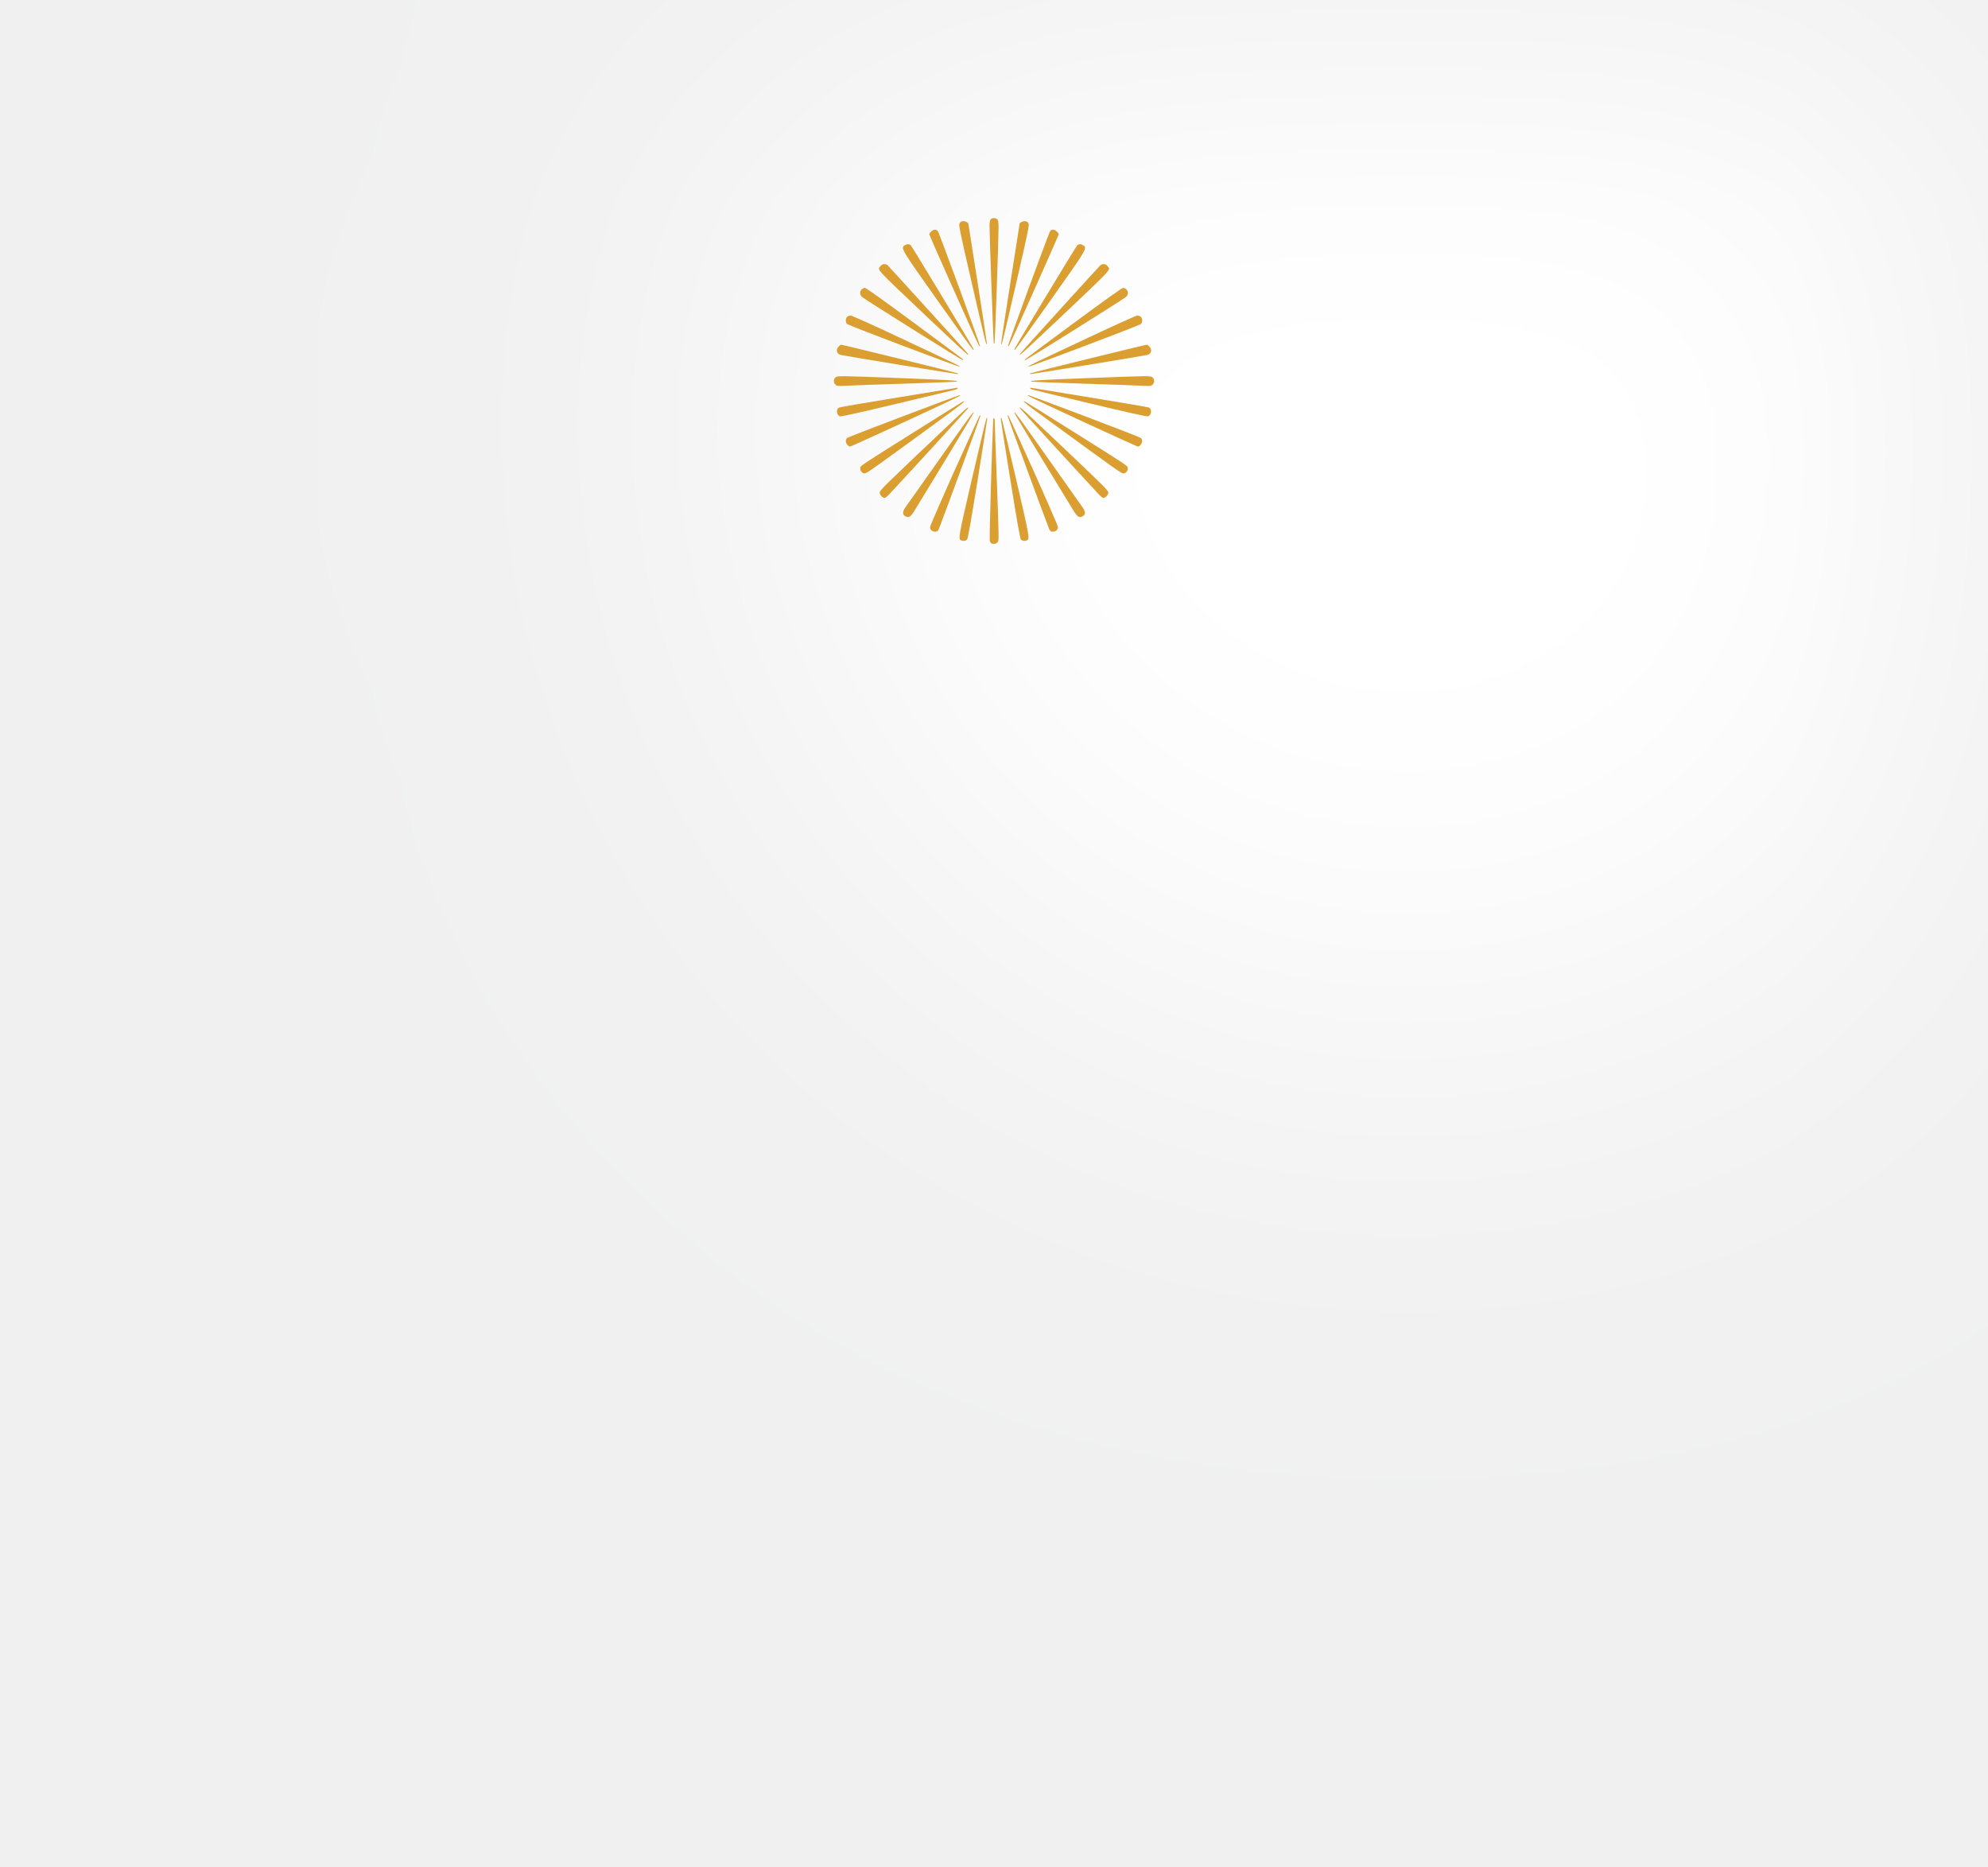
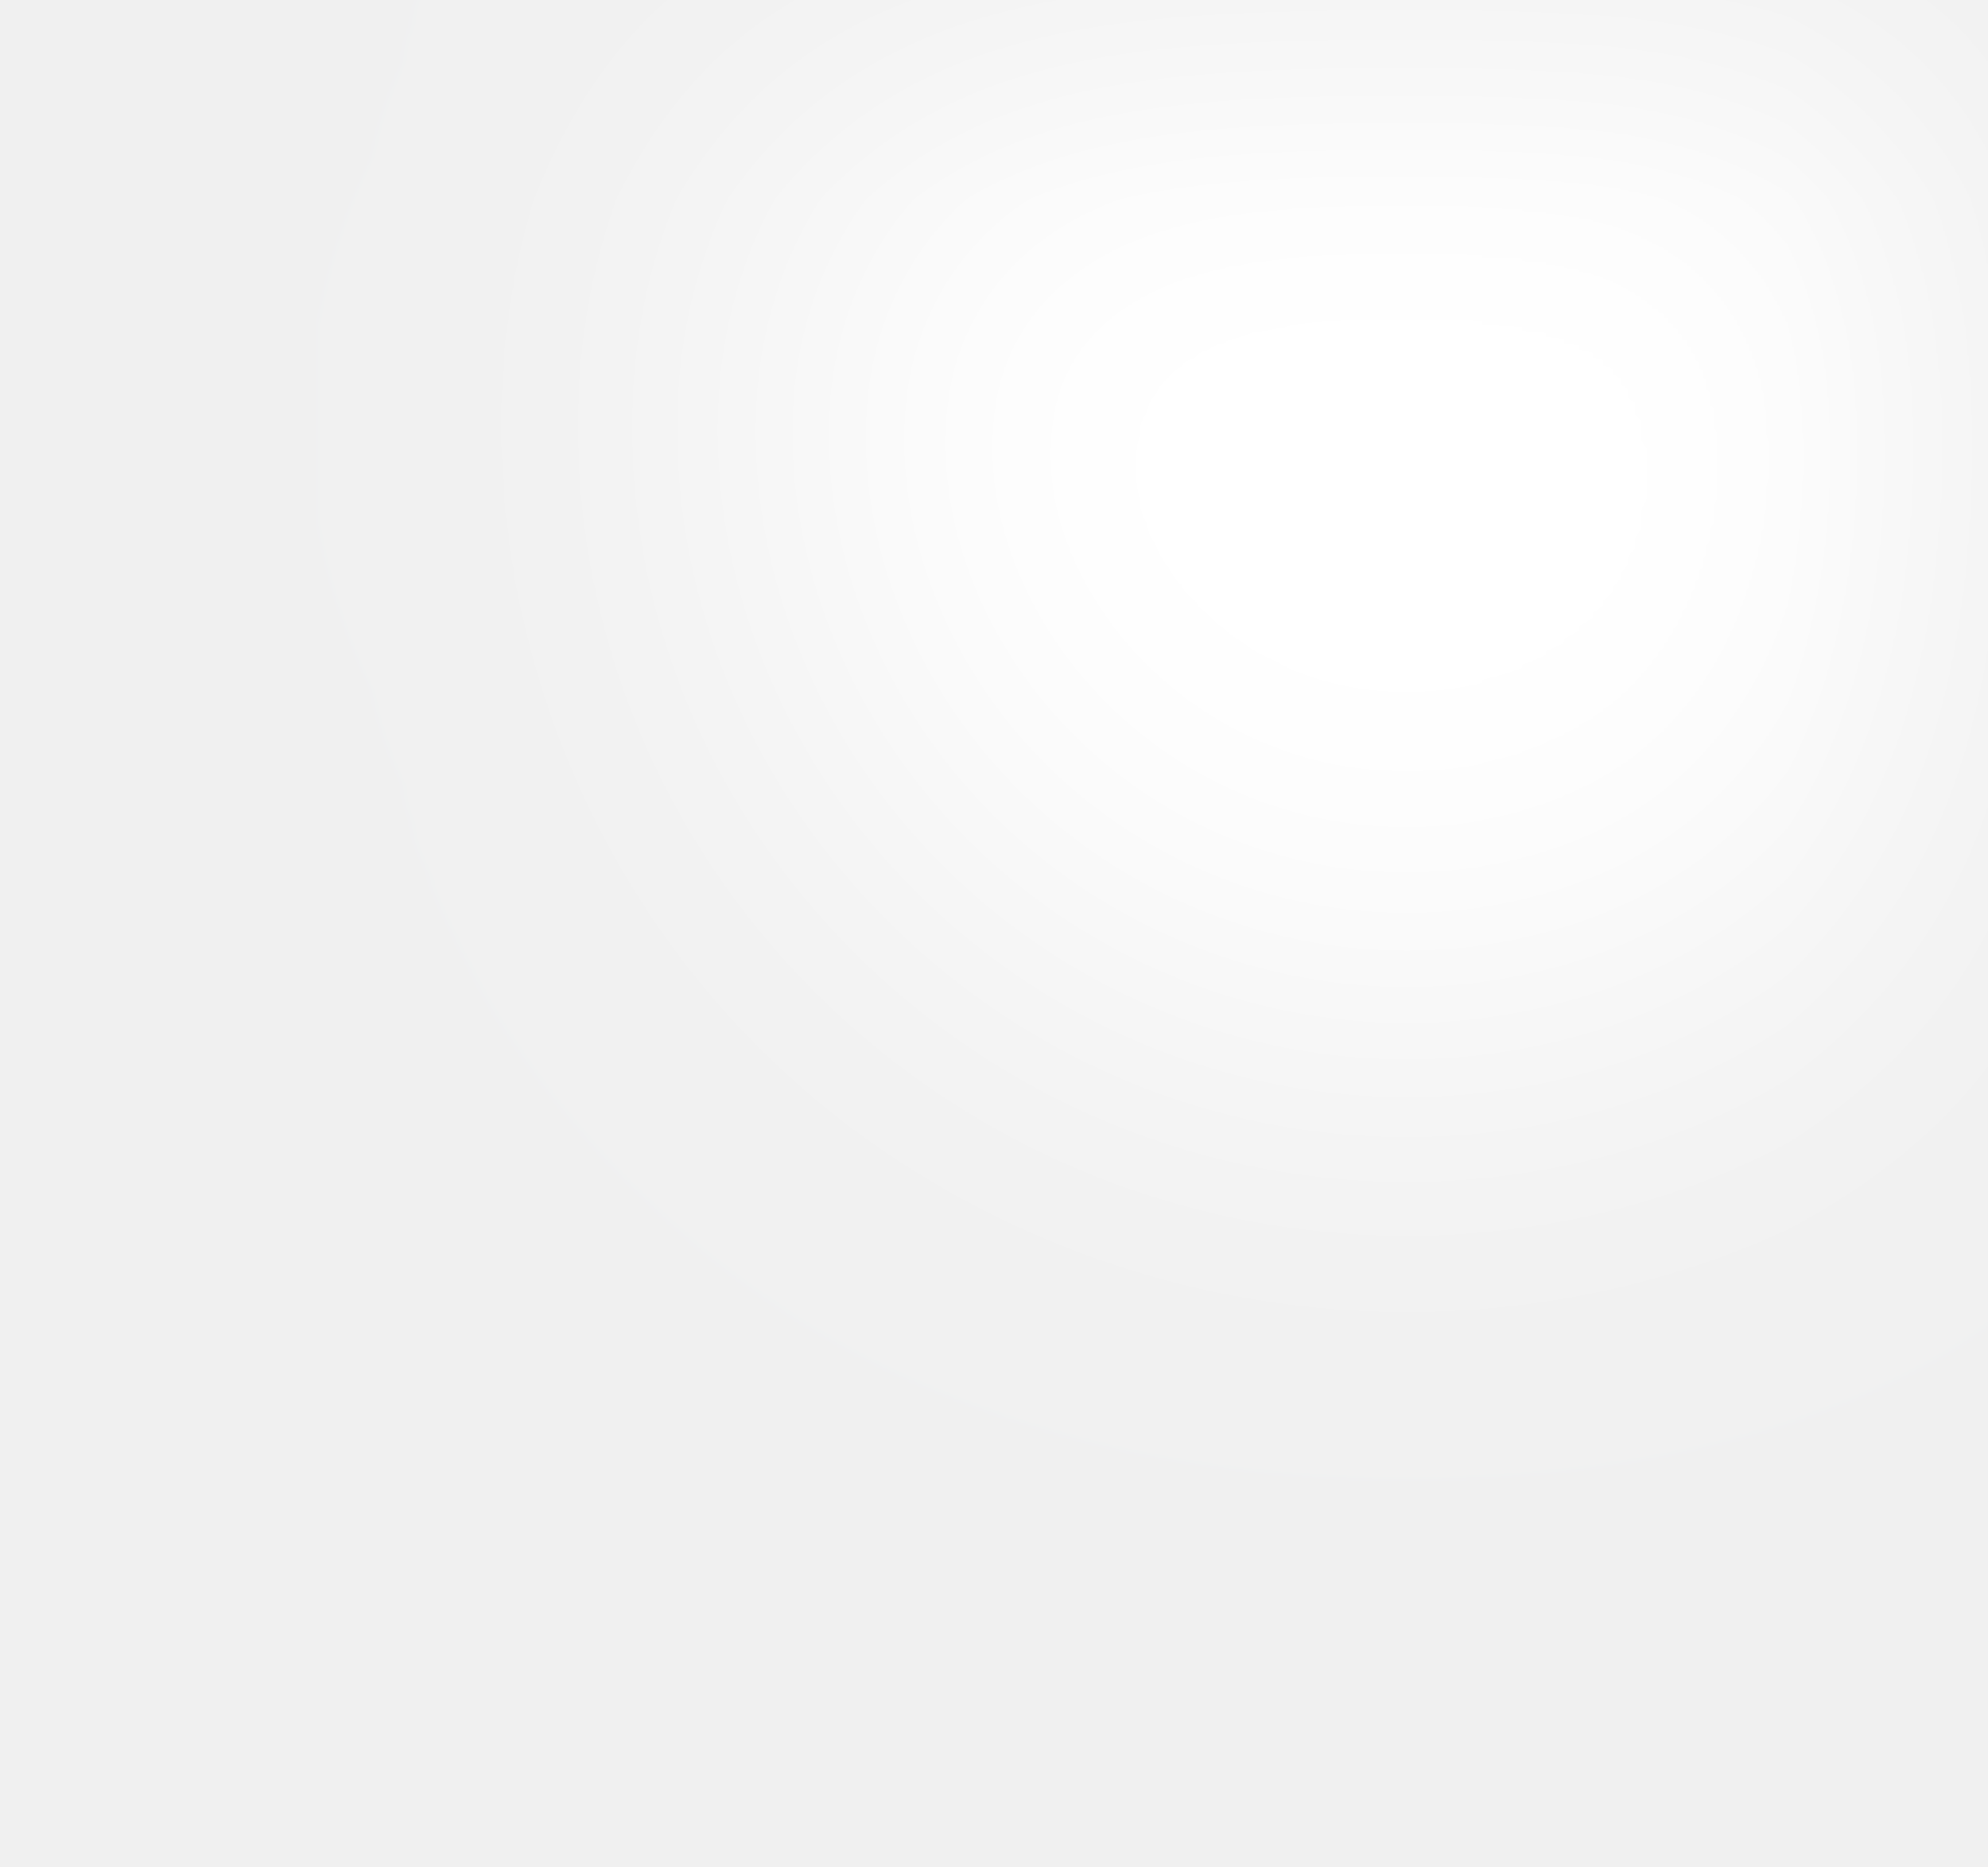
<svg xmlns="http://www.w3.org/2000/svg" width="720" height="676" viewBox="0 0 720 676" fill="none">
-   <g clip-path="url(#clip0_461_5)">
+   <g clip-path="url(#clip0_1688_613)">
    <g opacity="0.02">
      <path d="M360.119 242.069C361.561 242.069 362.523 247.835 362.523 254.562C362.523 261.533 365.168 338.173 368.534 424.663C376.228 630.082 376.228 625.517 370.938 631.284C366.61 636.088 356.512 637.531 351.222 634.167C349.779 633.205 347.375 629.601 346.413 626.478C344.731 622.134 354.109 310.06 357.475 244.952C357.715 243.511 358.917 242.069 360.119 242.069Z" fill="white" />
      <path d="M336.32 240.867C337.281 239.667 338.243 241.108 338.243 244.471C338.243 247.594 324.539 332.886 307.949 434.034C286.551 564.009 276.692 619.269 274.047 622.154C270.2 626.478 262.506 627.68 255.294 625.038C244.955 620.953 245.436 618.07 290.637 427.547C314.681 326.159 335.117 242.309 336.32 240.867Z" fill="white" />
      <path d="M381.757 244.471C381.757 241.108 382.719 239.667 383.68 240.867C384.883 242.309 405.319 326.159 429.363 427.547C474.564 618.07 475.045 620.953 464.707 625.038C457.494 627.68 449.8 626.478 445.953 622.154C443.308 619.267 433.448 564.006 412.051 434.034C395.461 332.886 381.757 247.594 381.757 244.471Z" fill="white" />
      <path d="M314.439 233.42C315.641 232.7 316.604 233.419 316.604 234.861C316.604 237.744 191.582 570.732 184.366 587.557C180.279 596.686 179.076 597.648 171.624 597.648C162.247 597.648 155.514 591.641 155.514 583.232C155.514 580.109 190.857 500.344 233.894 406.163C277.156 311.777 313.452 234.197 314.439 233.42Z" fill="white" />
      <path d="M403.396 234.861C403.396 233.42 404.359 232.7 405.561 233.42C406.548 234.197 442.844 311.777 486.106 406.163C529.143 500.344 564.486 580.109 564.486 583.232C564.486 591.641 557.753 597.648 548.376 597.648C540.924 597.648 539.721 596.686 535.634 587.557C528.418 570.73 403.396 237.744 403.396 234.861Z" fill="white" />
      <path d="M185.568 370.606C286.066 231.262 294.964 219.245 294.965 224.77C294.965 226.211 254.814 292.283 205.765 371.087C156.478 450.129 111.518 522.684 105.505 532.298C93.483 551.518 86.99 555.363 76.411 549.357C66.794 544.072 67.035 534.701 76.892 521.247C81.462 514.999 130.269 447.247 185.568 370.606Z" fill="white" />
      <path d="M425.035 224.77C425.036 219.245 433.935 231.262 534.432 370.606C589.73 447.246 638.538 514.998 643.108 521.247C652.965 534.701 653.206 544.072 643.589 549.357C633.01 555.363 626.517 551.518 614.495 532.298C608.482 522.684 563.522 450.128 514.235 371.087C465.187 292.283 425.035 226.211 425.035 224.77Z" fill="white" />
      <path d="M233.415 246.153C270.198 212.04 278.133 205.551 278.135 209.873C278.135 210.834 112.717 388.145 26.402 479.202C19.911 486.169 12.938 491.934 10.774 491.935C3.801 491.935 -5.575 482.325 -5.575 475.117C-5.575 468.15 6.447 456.618 233.415 246.153Z" fill="white" />
      <path d="M441.865 209.873C441.867 205.551 449.802 212.04 486.585 246.153C713.553 456.618 725.575 468.15 725.575 475.117C725.575 482.325 716.199 491.935 709.226 491.935C707.062 491.934 700.089 486.168 693.598 479.202C607.283 388.145 441.865 210.834 441.865 209.873Z" fill="white" />
      <path d="M261.065 189.693C270.199 186.331 259.86 195.7 236.059 212.757C-38.99 409.763 -46.689 415.053 -53.662 415.053C-61.836 415.053 -68.808 406.403 -67.606 397.754C-66.645 390.787 -71.208 393.667 108.63 282.912C190.617 232.458 259.141 190.414 261.065 189.693Z" fill="white" />
      <path d="M483.941 212.757C460.14 195.7 449.801 186.331 458.935 189.693C460.859 190.414 529.383 232.458 611.37 282.912C791.207 393.667 786.645 390.788 787.606 397.754C788.808 406.403 781.836 415.053 773.662 415.053C766.689 415.053 758.985 409.76 483.941 212.757Z" fill="white" />
      <path d="M249.764 169.992C251.686 169.992 251.927 170.713 250.245 172.394C246.639 175.998 -95.689 330.942 -100.064 330.963C-105.835 330.963 -113.77 321.353 -113.77 314.145C-113.77 310.542 -111.846 305.976 -109.682 304.054C-107.26 302.126 -26.001 271.136 70.642 235.342C167.536 199.304 248.081 169.992 249.764 169.992Z" fill="white" />
      <path d="M470.236 169.992C471.919 169.992 552.464 199.304 649.358 235.342C745.998 271.135 827.255 302.124 829.682 304.054C831.846 305.976 833.77 310.542 833.77 314.145C833.77 321.353 825.835 330.963 820.065 330.963C815.671 330.933 473.361 175.998 469.755 172.394C468.073 170.714 468.314 169.992 470.236 169.992Z" fill="white" />
      <path d="M238.945 147.167C248.32 145.006 244.955 150.532 235.338 152.935C230.53 154.376 147.099 173.836 50.206 196.42C-61.826 222.846 -128.184 237.26 -132.041 236.302C-143.823 233.178 -145.988 212.998 -134.688 208.433C-131.796 207.23 -47.647 193.056 52.129 177.199C151.908 161.343 236.059 147.648 238.945 147.167Z" fill="white" />
      <path d="M484.662 152.935C475.046 150.532 471.68 145.006 481.055 147.167C483.941 147.648 568.093 161.343 667.872 177.199C767.643 193.055 851.79 207.23 854.688 208.433C865.988 212.998 863.823 233.178 852.042 236.302C848.18 237.259 781.822 222.845 669.795 196.42C572.901 173.836 489.471 154.376 484.662 152.935Z" fill="white" />
      <path d="M-147.43 114.733C-141.419 108.727 -141.657 108.727 74.249 116.896C219.457 122.421 246.152 124.103 241.83 127.466C241.349 127.946 166.814 130.831 76.172 133.714C-14.468 136.597 -100.541 139.48 -115.211 140.441C-140.456 141.642 -142.382 141.4 -147.191 136.595C-153.441 130.349 -153.681 120.979 -147.43 114.733Z" fill="white" />
      <path d="M645.751 116.896C861.655 108.728 861.42 108.727 867.43 114.733C873.681 120.979 873.441 130.349 867.191 136.595C862.382 141.4 860.456 141.642 835.211 140.441C820.54 139.48 734.468 136.597 643.828 133.714C553.186 130.831 478.651 127.946 478.17 127.466C473.849 124.103 500.546 122.421 645.751 116.896Z" fill="white" />
      <path d="M-128.916 11.662C-123.349 11.912 242.551 100.078 243.753 101.279C244.714 102 244.715 103.201 244.235 103.921C243.273 104.642 -115.207 47.222 -129.879 43.857C-143.102 40.734 -146.709 27.279 -136.611 17.429C-133.485 14.066 -129.878 11.422 -128.916 11.662Z" fill="white" />
      <path d="M848.916 11.662C849.878 11.422 853.485 14.066 856.611 17.429C866.709 27.279 863.102 40.734 849.879 43.857C835.202 47.223 476.727 104.642 475.765 103.921C475.285 103.201 475.287 102 476.247 101.279C477.449 100.078 843.333 11.915 848.916 11.662Z" fill="white" />
      <path d="M-97.902 -79.635C-94.051 -79.393 -24.326 -48.641 56.937 -11.162C253.364 79.411 253.37 79.416 249.283 80.377C245.43 81.335 -99.557 -46.709 -108.48 -52.484C-115.212 -56.809 -115.693 -70.023 -109.442 -75.79C-107.038 -78.192 -101.749 -79.875 -97.902 -79.635Z" fill="white" />
      <path d="M817.902 -79.635C821.749 -79.875 827.038 -78.192 829.442 -75.79C835.693 -70.023 835.212 -56.809 828.48 -52.484C819.551 -46.707 474.57 81.335 470.717 80.377C466.631 79.416 466.642 79.409 663.063 -11.162C744.323 -48.64 814.047 -79.391 817.902 -79.635Z" fill="white" />
      <path d="M-52.941 -166.367C-49.331 -166.364 6.931 -127.203 104.061 -56.811C187.25 3.253 256.737 54.188 258.66 55.87C260.583 57.791 261.545 59.954 261.065 60.675C259.622 61.877 -45.482 -125.521 -60.393 -136.816C-69.53 -143.783 -70.732 -154.114 -63.279 -161.562C-60.634 -164.204 -55.826 -166.367 -52.941 -166.367Z" fill="white" />
      <path d="M772.941 -166.367C775.826 -166.367 780.634 -164.204 783.279 -161.562C790.732 -154.114 789.53 -143.783 780.393 -136.816C765.479 -125.519 460.378 61.877 458.935 60.675C458.456 59.954 459.417 57.791 461.34 55.87C463.263 54.188 532.75 3.253 615.939 -56.811C713.066 -127.201 769.327 -166.361 772.941 -166.367Z" fill="white" />
      <path d="M-2.931 -234.601C2.839 -242.048 13.178 -243.008 20.391 -236.761C24.727 -232.909 263.468 24.638 274.528 37.611C278.374 42.175 278.615 43.137 275.491 42.417C273.327 41.936 218.027 -8.279 152.87 -69.063C-24.568 -233.879 -13.03 -221.627 -2.931 -234.601Z" fill="white" />
      <path d="M699.609 -236.761C706.822 -243.008 717.161 -242.048 722.931 -234.601C733.03 -221.627 744.568 -233.879 567.13 -69.063C501.973 -8.279 446.673 41.936 444.509 42.417C441.386 43.137 441.627 42.175 445.472 37.611C456.531 24.638 695.266 -232.901 699.609 -236.761Z" fill="white" />
      <path d="M74.007 -299.47C80.739 -304.034 88.194 -304.514 93.483 -300.429C97.116 -297.263 291.108 16.932 294.244 24.876C295.206 27.278 294.724 28.482 293.281 28.001C291.836 27.517 241.107 -41.676 180.52 -125.523C62.709 -288.656 61.505 -290.58 74.007 -299.47Z" fill="white" />
      <path d="M626.517 -300.429C631.806 -304.514 639.261 -304.034 645.993 -299.47C658.495 -290.58 657.291 -288.656 539.48 -125.523C478.893 -41.677 428.164 27.517 426.719 28.001C425.277 28.481 424.795 27.278 425.756 24.876C428.892 16.932 622.877 -297.252 626.517 -300.429Z" fill="white" />
      <path d="M159.121 -342.955C165.853 -349.922 174.748 -350.643 180.278 -344.637C184.369 -340.302 316.833 14.276 315.162 15.989C314.681 16.709 313.237 15.988 312.035 14.787C308.908 11.663 153.11 -330.703 153.11 -334.307C153.111 -335.989 155.755 -339.832 159.121 -342.955Z" fill="white" />
      <path d="M539.722 -344.637C545.252 -350.643 554.147 -349.922 560.879 -342.955C564.245 -339.832 566.889 -335.989 566.89 -334.307C566.89 -330.703 411.092 11.663 407.966 14.787C406.763 15.988 405.319 16.709 404.838 15.989C403.176 14.252 535.627 -340.293 539.722 -344.637Z" fill="white" />
      <path d="M262.506 -375.39C269.239 -375.39 278.135 -370.585 278.135 -366.981C278.135 -366.5 291.599 -281.93 308.189 -179.1C324.778 -76.514 337.76 8.775 337.28 10.221C335.356 15.266 331.029 -2.756 288.954 -181.503C248.081 -355.688 246.639 -363.617 250.245 -369.383C253.13 -373.948 256.256 -375.39 262.506 -375.39Z" fill="white" />
      <path d="M457.494 -375.39C463.744 -375.39 466.87 -373.948 469.755 -369.383C473.361 -363.617 471.919 -355.688 431.046 -181.503C388.971 -2.756 384.644 15.266 382.72 10.221C382.241 8.771 395.223 -76.516 411.811 -179.1C428.401 -281.93 441.865 -366.5 441.865 -366.981C441.865 -370.584 450.762 -375.389 457.494 -375.39Z" fill="white" />
      <path d="M360.119 -385C363.965 -385 368.775 -383.319 370.699 -381.157C373.584 -378.274 374.544 -372.267 374.544 -354.248C374.544 -315.086 363.003 7.099 361.56 8.3C360.839 9.019 359.637 8.299 359.156 6.378C357.953 2.76 345.693 -332.625 345.693 -360.254C345.693 -379.714 348.819 -385 360.119 -385Z" fill="white" />
    </g>
  </g>
-   <g filter="url(#filter0_f_461_5)" style="mix-blend-mode:color-dodge">
+   <g filter="url(#filter0_f_1688_613)" style="mix-blend-mode:color-dodge">
    <ellipse cx="509.5" cy="153.5" rx="229.5" ry="222.5" fill="#4D5155" />
  </g>
-   <path d="M360.013 151.472C360.177 151.472 360.286 152.139 360.286 152.916C360.286 153.722 360.585 162.579 360.967 172.575C361.838 196.316 361.838 195.788 361.239 196.455C360.749 197.01 359.605 197.177 359.006 196.788C358.842 196.677 358.57 196.26 358.461 195.9C358.27 195.397 359.333 159.33 359.714 151.805C359.741 151.639 359.877 151.472 360.013 151.472Z" fill="#DA9F30" />
-   <path d="M357.317 151.333C357.426 151.195 357.535 151.361 357.535 151.75C357.535 152.111 355.983 161.968 354.104 173.658C351.68 188.68 350.563 195.066 350.263 195.4C349.827 195.9 348.956 196.038 348.139 195.733C346.968 195.261 347.022 194.928 352.143 172.908C354.866 161.191 357.181 151.5 357.317 151.333Z" fill="#DA9F30" />
-   <path d="M362.465 151.75C362.465 151.361 362.574 151.195 362.683 151.333C362.819 151.5 365.134 161.191 367.857 172.908C372.978 194.928 373.032 195.261 371.861 195.733C371.044 196.038 370.173 195.9 369.737 195.4C369.437 195.066 368.32 188.68 365.896 173.658C364.017 161.968 362.465 152.111 362.465 151.75Z" fill="#DA9F30" />
-   <path d="M354.839 150.473C354.975 150.389 355.084 150.473 355.084 150.639C355.084 150.972 340.921 189.457 340.104 191.401C339.641 192.456 339.505 192.568 338.66 192.568C337.598 192.568 336.836 191.873 336.836 190.901C336.836 190.541 340.839 181.322 345.715 170.437C350.615 159.529 354.727 150.562 354.839 150.473Z" fill="#DA9F30" />
-   <path d="M364.916 150.639C364.916 150.473 365.025 150.389 365.161 150.473C365.273 150.562 369.385 159.529 374.285 170.437C379.161 181.322 383.164 190.541 383.164 190.901C383.164 191.873 382.402 192.568 381.34 192.568C380.495 192.567 380.359 192.456 379.896 191.401C379.079 189.457 364.916 150.972 364.916 150.639Z" fill="#DA9F30" />
-   <path d="M340.24 166.328C351.625 150.223 352.633 148.834 352.633 149.473C352.633 149.639 348.084 157.276 342.528 166.383C336.945 175.518 331.852 183.904 331.17 185.015C329.809 187.236 329.073 187.681 327.875 186.986C326.785 186.376 326.813 185.293 327.929 183.738C328.447 183.016 333.976 175.185 340.24 166.328Z" fill="#DA9F30" />
-   <path d="M367.367 149.473C367.367 148.834 368.375 150.223 379.76 166.328C386.024 175.185 391.553 183.015 392.071 183.738C393.187 185.293 393.215 186.376 392.125 186.986C390.927 187.681 390.191 187.236 388.83 185.015C388.148 183.904 383.055 175.518 377.472 166.383C371.916 157.276 367.367 149.639 367.367 149.473Z" fill="#DA9F30" />
-   <path d="M345.66 151.944C349.827 148.002 350.726 147.252 350.726 147.751C350.726 147.862 331.987 168.355 322.21 178.878C321.474 179.684 320.684 180.35 320.439 180.35C319.649 180.35 318.587 179.239 318.587 178.406C318.587 177.601 319.949 176.268 345.66 151.944Z" fill="#DA9F30" />
-   <path d="M369.274 147.751C369.274 147.252 370.173 148.002 374.34 151.944C400.051 176.268 401.413 177.601 401.413 178.406C401.413 179.239 400.351 180.35 399.561 180.35C399.316 180.35 398.526 179.684 397.79 178.878C388.013 168.355 369.274 147.862 369.274 147.751Z" fill="#DA9F30" />
-   <path d="M348.792 145.419C349.827 145.03 348.656 146.113 345.96 148.085C314.802 170.853 313.93 171.464 313.14 171.465C312.214 171.465 311.424 170.465 311.56 169.465C311.669 168.66 311.152 168.993 331.524 156.193C340.812 150.362 348.575 145.502 348.792 145.419Z" fill="#DA9F30" />
-   <path d="M374.04 148.085C371.344 146.113 370.173 145.03 371.207 145.419C371.425 145.502 379.188 150.362 388.476 156.193C408.848 168.993 408.331 168.66 408.44 169.465C408.576 170.465 407.786 171.465 406.86 171.465C406.07 171.464 405.198 170.853 374.04 148.085Z" fill="#DA9F30" />
-   <path d="M347.512 143.142C347.73 143.142 347.757 143.225 347.567 143.42C347.158 143.836 308.379 161.743 307.883 161.746C307.23 161.746 306.331 160.635 306.331 159.802C306.331 159.386 306.549 158.858 306.794 158.636C307.068 158.413 316.273 154.832 327.221 150.695C338.197 146.53 347.322 143.142 347.512 143.142Z" fill="#DA9F30" />
-   <path d="M372.488 143.142C372.678 143.142 381.803 146.53 392.779 150.695C403.726 154.831 412.931 158.413 413.206 158.636C413.451 158.858 413.669 159.386 413.669 159.802C413.669 160.635 412.77 161.746 412.117 161.746C411.619 161.743 372.842 143.836 372.433 143.42C372.243 143.225 372.27 143.142 372.488 143.142Z" fill="#DA9F30" />
-   <path d="M346.287 140.504C347.349 140.254 346.968 140.893 345.878 141.171C345.333 141.337 335.882 143.586 324.906 146.196C312.215 149.251 304.698 150.916 304.261 150.806C302.926 150.445 302.681 148.112 303.961 147.585C304.289 147.446 313.821 145.808 325.124 143.975C336.427 142.142 345.96 140.56 346.287 140.504Z" fill="#DA9F30" />
-   <path d="M374.122 141.171C373.033 140.893 372.651 140.254 373.713 140.504C374.04 140.56 383.573 142.142 394.876 143.975C406.178 145.808 415.711 147.446 416.039 147.585C417.319 148.112 417.074 150.445 415.739 150.806C415.302 150.916 407.785 149.25 395.094 146.196C384.118 143.586 374.667 141.337 374.122 141.171Z" fill="#DA9F30" />
-   <path d="M302.518 136.756C303.199 136.061 303.172 136.062 327.63 137.006C344.079 137.644 347.103 137.839 346.614 138.227C346.559 138.283 338.116 138.616 327.848 138.949C317.58 139.283 307.829 139.616 306.167 139.727C303.308 139.866 303.09 139.838 302.545 139.282C301.837 138.56 301.81 137.478 302.518 136.756Z" fill="#DA9F30" />
-   <path d="M392.37 137.006C416.828 136.062 416.801 136.061 417.482 136.756C418.19 137.478 418.163 138.56 417.455 139.282C416.91 139.838 416.692 139.866 413.833 139.727C412.171 139.616 402.42 139.283 392.152 138.949C381.884 138.616 373.441 138.283 373.386 138.227C372.897 137.839 375.921 137.644 392.37 137.006Z" fill="#DA9F30" />
-   <path d="M304.615 124.843C305.246 124.872 346.695 135.062 346.831 135.201C346.94 135.284 346.94 135.423 346.886 135.506C346.777 135.589 306.168 128.953 304.506 128.564C303.008 128.203 302.599 126.648 303.743 125.51C304.097 125.121 304.506 124.816 304.615 124.843Z" fill="#DA9F30" />
-   <path d="M415.385 124.843C415.494 124.816 415.903 125.121 416.257 125.51C417.401 126.648 416.992 128.203 415.494 128.564C413.831 128.953 373.223 135.589 373.114 135.506C373.06 135.423 373.06 135.284 373.169 135.201C373.305 135.062 414.753 124.873 415.385 124.843Z" fill="#DA9F30" />
-   <path d="M308.128 114.292C308.565 114.32 316.463 117.874 325.669 122.206C347.92 132.673 347.921 132.674 347.458 132.785C347.021 132.896 307.941 118.097 306.93 117.43C306.167 116.93 306.113 115.403 306.821 114.736C307.093 114.459 307.693 114.264 308.128 114.292Z" fill="#DA9F30" />
-   <path d="M411.872 114.292C412.307 114.264 412.907 114.459 413.179 114.736C413.887 115.403 413.833 116.93 413.07 117.43C412.059 118.098 372.979 132.896 372.542 132.785C372.079 132.674 372.081 132.673 394.331 122.206C403.537 117.874 411.435 114.32 411.872 114.292Z" fill="#DA9F30" />
-   <path d="M313.222 104.268C313.631 104.268 320.004 108.794 331.007 116.93C340.431 123.872 348.302 129.758 348.52 129.953C348.738 130.175 348.847 130.425 348.792 130.508C348.629 130.647 314.066 108.989 312.377 107.683C311.342 106.878 311.206 105.684 312.05 104.823C312.35 104.518 312.895 104.268 313.222 104.268Z" fill="#DA9F30" />
-   <path d="M406.778 104.268C407.105 104.268 407.65 104.518 407.95 104.823C408.794 105.684 408.658 106.878 407.623 107.683C405.933 108.989 371.371 130.647 371.207 130.508C371.153 130.425 371.262 130.175 371.48 129.953C371.698 129.758 379.569 123.872 388.993 116.93C399.996 108.795 406.369 104.269 406.778 104.268Z" fill="#DA9F30" />
-   <path d="M318.887 96.382C319.54 95.521 320.712 95.41 321.529 96.132C322.02 96.578 349.065 126.343 350.318 127.842C350.753 128.37 350.781 128.481 350.427 128.398C350.182 128.342 343.917 122.539 336.536 115.514C316.436 96.466 317.743 97.882 318.887 96.382Z" fill="#DA9F30" />
-   <path d="M398.471 96.132C399.288 95.41 400.46 95.521 401.113 96.382C402.257 97.882 403.564 96.466 383.464 115.514C376.083 122.539 369.818 128.342 369.573 128.398C369.219 128.481 369.247 128.37 369.682 127.842C370.935 126.343 397.979 96.579 398.471 96.132Z" fill="#DA9F30" />
-   <path d="M327.602 88.885C328.365 88.357 329.209 88.302 329.809 88.774C330.22 89.14 352.196 125.452 352.551 126.371C352.66 126.648 352.605 126.787 352.442 126.732C352.278 126.676 346.532 118.679 339.668 108.988C326.323 90.135 326.186 89.912 327.602 88.885Z" fill="#DA9F30" />
-   <path d="M390.191 88.774C390.791 88.302 391.635 88.357 392.398 88.885C393.814 89.912 393.677 90.135 380.332 108.988C373.468 118.679 367.722 126.676 367.558 126.732C367.395 126.787 367.34 126.648 367.449 126.371C367.804 125.452 389.779 89.141 390.191 88.774Z" fill="#DA9F30" />
-   <path d="M337.244 83.859C338.007 83.054 339.014 82.971 339.641 83.665C340.104 84.166 355.11 125.146 354.921 125.343C354.866 125.427 354.703 125.343 354.566 125.205C354.212 124.843 336.563 85.275 336.563 84.859C336.563 84.664 336.863 84.22 337.244 83.859Z" fill="#DA9F30" />
-   <path d="M380.359 83.665C380.986 82.971 381.993 83.054 382.756 83.859C383.137 84.22 383.437 84.664 383.437 84.859C383.437 85.275 365.788 124.843 365.434 125.205C365.297 125.343 365.134 125.427 365.079 125.343C364.891 125.143 379.895 84.167 380.359 83.665Z" fill="#DA9F30" />
-   <path d="M348.956 80.111C349.718 80.111 350.726 80.666 350.726 81.082C350.726 81.138 352.251 90.912 354.131 102.796C356.01 114.653 357.481 124.51 357.426 124.677C357.208 125.26 356.718 123.177 351.952 102.519C347.322 82.388 347.158 81.471 347.567 80.805C347.894 80.277 348.248 80.111 348.956 80.111Z" fill="#DA9F30" />
-   <path d="M371.044 80.111C371.752 80.111 372.106 80.277 372.433 80.805C372.842 81.471 372.678 82.388 368.048 102.519C363.282 123.177 362.792 125.26 362.574 124.677C362.519 124.509 363.99 114.652 365.869 102.796C367.749 90.912 369.274 81.138 369.274 81.082C369.274 80.666 370.282 80.111 371.044 80.111Z" fill="#DA9F30" />
-   <path d="M360.013 79C360.449 79 360.994 79.194 361.212 79.444C361.539 79.777 361.648 80.472 361.648 82.554C361.648 87.08 360.34 124.316 360.177 124.455C360.095 124.538 359.959 124.455 359.904 124.233C359.768 123.815 358.379 85.053 358.379 81.86C358.379 79.611 358.733 79 360.013 79Z" fill="#DA9F30" />
  <defs>
-     <filter id="filter0_f_461_5" x="-20" y="-369" width="1059" height="1045" filterUnits="userSpaceOnUse" color-interpolation-filters="sRGB">
+     <filter id="filter0_f_1688_613" x="-20" y="-369" width="1059" height="1045" filterUnits="userSpaceOnUse" color-interpolation-filters="sRGB">
      <feFlood flood-opacity="0" result="BackgroundImageFix" />
      <feBlend mode="normal" in="SourceGraphic" in2="BackgroundImageFix" result="shape" />
-       <feGaussianBlur stdDeviation="150" result="effect1_foregroundBlur_461_5" />
+       <feGaussianBlur stdDeviation="150" result="effect1_foregroundBlur_1688_613" />
    </filter>
-     <clipPath id="clip0_461_5">
+     <clipPath id="clip0_1688_613">
      <rect width="1024" height="1001" fill="white" transform="translate(-152 -365)" />
    </clipPath>
  </defs>
</svg>
